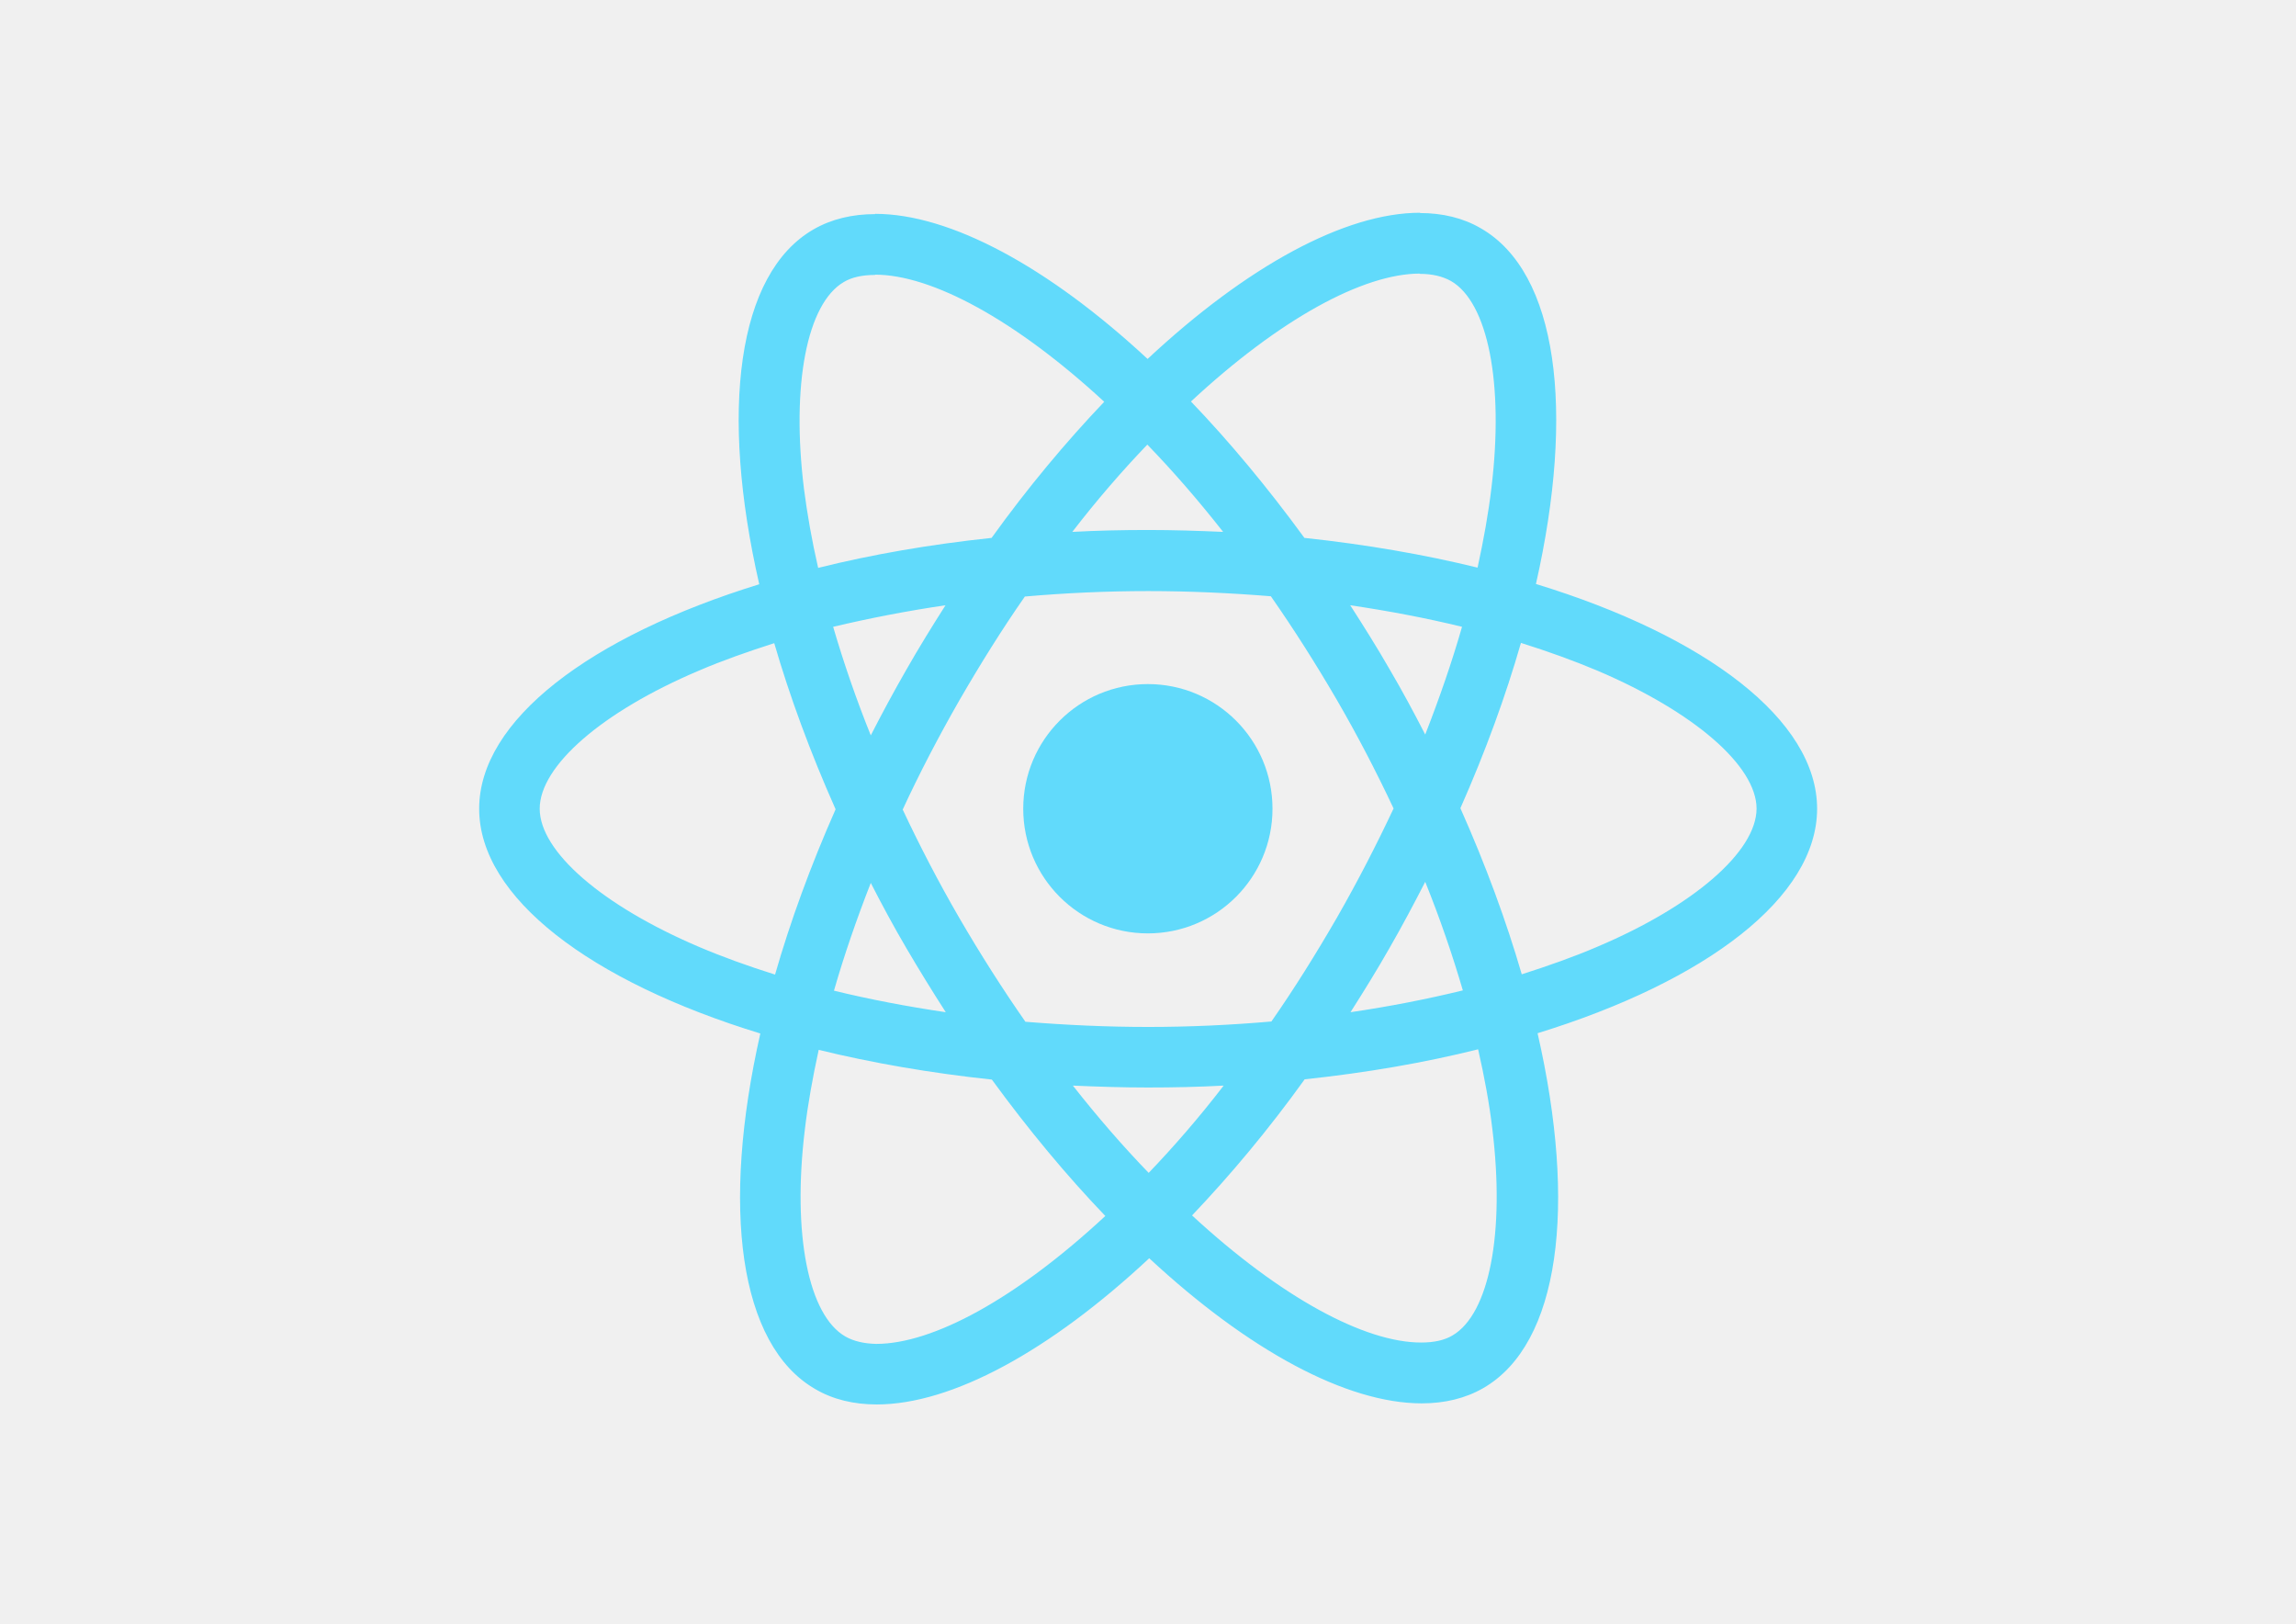
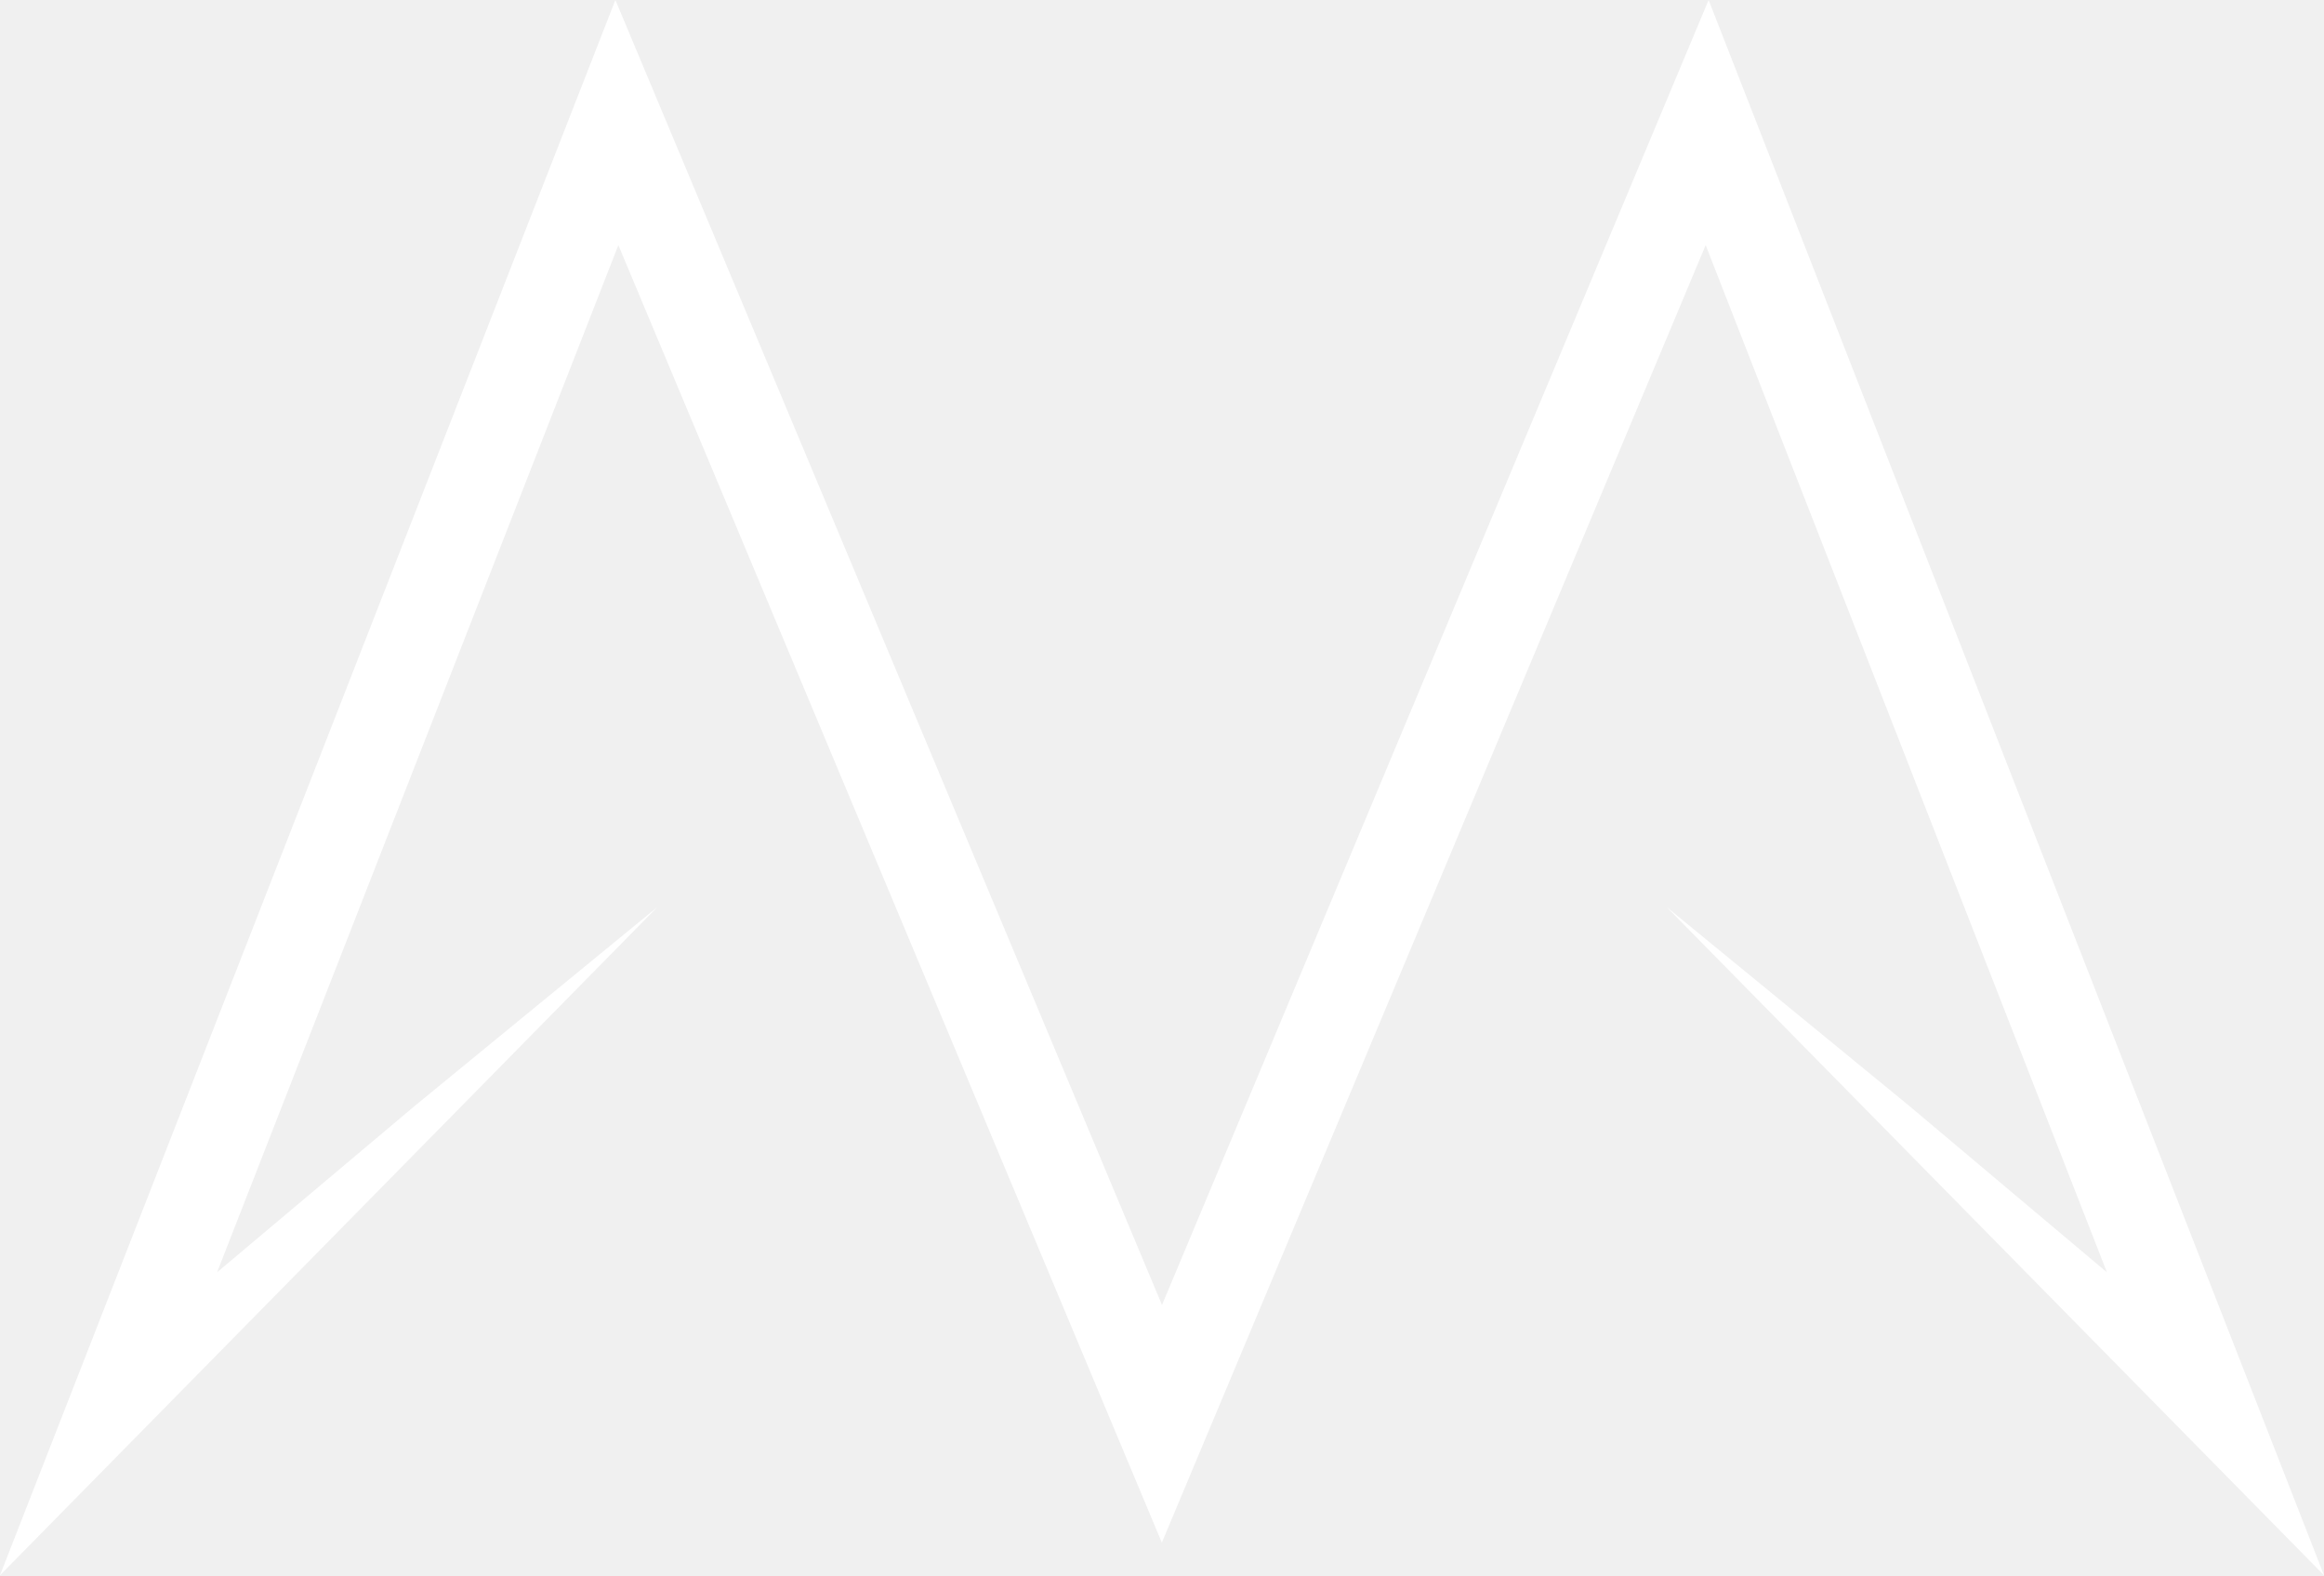
- <svg xmlns="http://www.w3.org/2000/svg" viewBox="0 0 841.9 595.3">
-   <g fill="#61DAFB">
-     <path d="M666.3 296.5c0-32.5-40.7-63.3-103.1-82.4 14.4-63.6 8-114.2-20.2-130.4-6.5-3.8-14.1-5.6-22.4-5.6v22.3c4.6 0 8.3.9 11.4 2.6 13.6 7.8 19.5 37.5 14.9 75.7-1.1 9.4-2.9 19.3-5.1 29.4-19.6-4.8-41-8.5-63.5-10.9-13.5-18.5-27.5-35.3-41.6-50 32.6-30.3 63.2-46.9 84-46.9V78c-27.5 0-63.5 19.6-99.9 53.6-36.4-33.8-72.4-53.2-99.9-53.2v22.3c20.7 0 51.4 16.5 84 46.6-14 14.7-28 31.4-41.3 49.9-22.6 2.4-44 6.1-63.6 11-2.3-10-4-19.7-5.2-29-4.7-38.2 1.1-67.9 14.6-75.8 3-1.8 6.9-2.6 11.5-2.6V78.5c-8.4 0-16 1.8-22.6 5.6-28.1 16.2-34.4 66.7-19.9 130.1-62.2 19.2-102.7 49.9-102.7 82.3 0 32.5 40.7 63.3 103.1 82.4-14.4 63.6-8 114.2 20.2 130.4 6.5 3.8 14.1 5.6 22.5 5.6 27.5 0 63.5-19.6 99.9-53.6 36.4 33.8 72.4 53.2 99.9 53.2 8.4 0 16-1.8 22.6-5.6 28.1-16.2 34.4-66.7 19.9-130.1 62-19.1 102.5-49.9 102.5-82.3zm-130.2-66.7c-3.7 12.9-8.3 26.2-13.5 39.5-4.1-8-8.4-16-13.1-24-4.6-8-9.5-15.8-14.4-23.4 14.2 2.1 27.9 4.7 41 7.9zm-45.8 106.5c-7.8 13.5-15.8 26.3-24.1 38.2-14.9 1.3-30 2-45.2 2-15.1 0-30.2-.7-45-1.9-8.3-11.9-16.4-24.6-24.2-38-7.6-13.1-14.5-26.4-20.8-39.8 6.2-13.4 13.2-26.8 20.7-39.9 7.8-13.5 15.8-26.3 24.1-38.2 14.9-1.3 30-2 45.2-2 15.1 0 30.2.7 45 1.9 8.3 11.9 16.4 24.6 24.2 38 7.6 13.1 14.5 26.4 20.8 39.8-6.3 13.4-13.2 26.8-20.7 39.9zm32.3-13c5.4 13.4 10 26.8 13.8 39.8-13.1 3.2-26.9 5.9-41.2 8 4.9-7.7 9.8-15.6 14.4-23.7 4.6-8 8.9-16.1 13-24.1zM421.2 430c-9.3-9.6-18.6-20.3-27.8-32 9 .4 18.2.7 27.5.7 9.4 0 18.7-.2 27.8-.7-9 11.7-18.3 22.4-27.5 32zm-74.4-58.9c-14.2-2.1-27.9-4.7-41-7.9 3.7-12.9 8.3-26.2 13.5-39.5 4.1 8 8.4 16 13.1 24 4.7 8 9.5 15.8 14.4 23.4zM420.7 163c9.3 9.6 18.6 20.3 27.8 32-9-.4-18.2-.7-27.5-.7-9.4 0-18.7.2-27.8.7 9-11.7 18.3-22.4 27.5-32zm-74 58.9c-4.9 7.7-9.8 15.6-14.4 23.7-4.6 8-8.9 16-13 24-5.4-13.4-10-26.8-13.8-39.8 13.1-3.1 26.9-5.8 41.2-7.9zm-90.5 125.2c-35.4-15.1-58.3-34.9-58.3-50.6 0-15.7 22.9-35.6 58.3-50.6 8.6-3.7 18-7 27.7-10.1 5.7 19.6 13.2 40 22.5 60.9-9.2 20.8-16.6 41.1-22.2 60.6-9.9-3.1-19.3-6.5-28-10.2zM310 490c-13.6-7.8-19.5-37.5-14.9-75.7 1.1-9.4 2.9-19.3 5.1-29.4 19.6 4.8 41 8.5 63.5 10.9 13.5 18.5 27.5 35.3 41.6 50-32.6 30.3-63.2 46.9-84 46.9-4.5-.1-8.3-1-11.3-2.7zm237.2-76.2c4.7 38.2-1.1 67.9-14.6 75.8-3 1.8-6.9 2.6-11.5 2.6-20.7 0-51.4-16.5-84-46.6 14-14.7 28-31.4 41.3-49.9 22.6-2.4 44-6.1 63.6-11 2.3 10.1 4.1 19.8 5.2 29.1zm38.5-66.7c-8.6 3.7-18 7-27.7 10.1-5.7-19.6-13.2-40-22.5-60.9 9.2-20.8 16.6-41.1 22.2-60.6 9.9 3.1 19.3 6.5 28.1 10.2 35.4 15.1 58.3 34.9 58.3 50.6-.1 15.7-23 35.6-58.4 50.6zM320.8 78.4z" />
-     <circle cx="420.9" cy="296.5" r="45.7" />
-     <path d="M520.5 78.1z" />
+ <svg xmlns="http://www.w3.org/2000/svg" viewBox="0 0 770.34 522.05" width="3em">
+   <g id="Layer_1-2" data-name="Layer 1">
+     <polygon class="cls-1" fill="white" points="552.47 300.62 770.34 522.05 566.36 0 385.17 432.48 203.98 0 0 522.05 217.87 300.62 137.79 366.24 71.95 421.65 204.97 81.23 385.12 511.23 565.38 81.23 698.39 421.65 632.55 366.24 552.47 300.62" />
  </g>
</svg>
